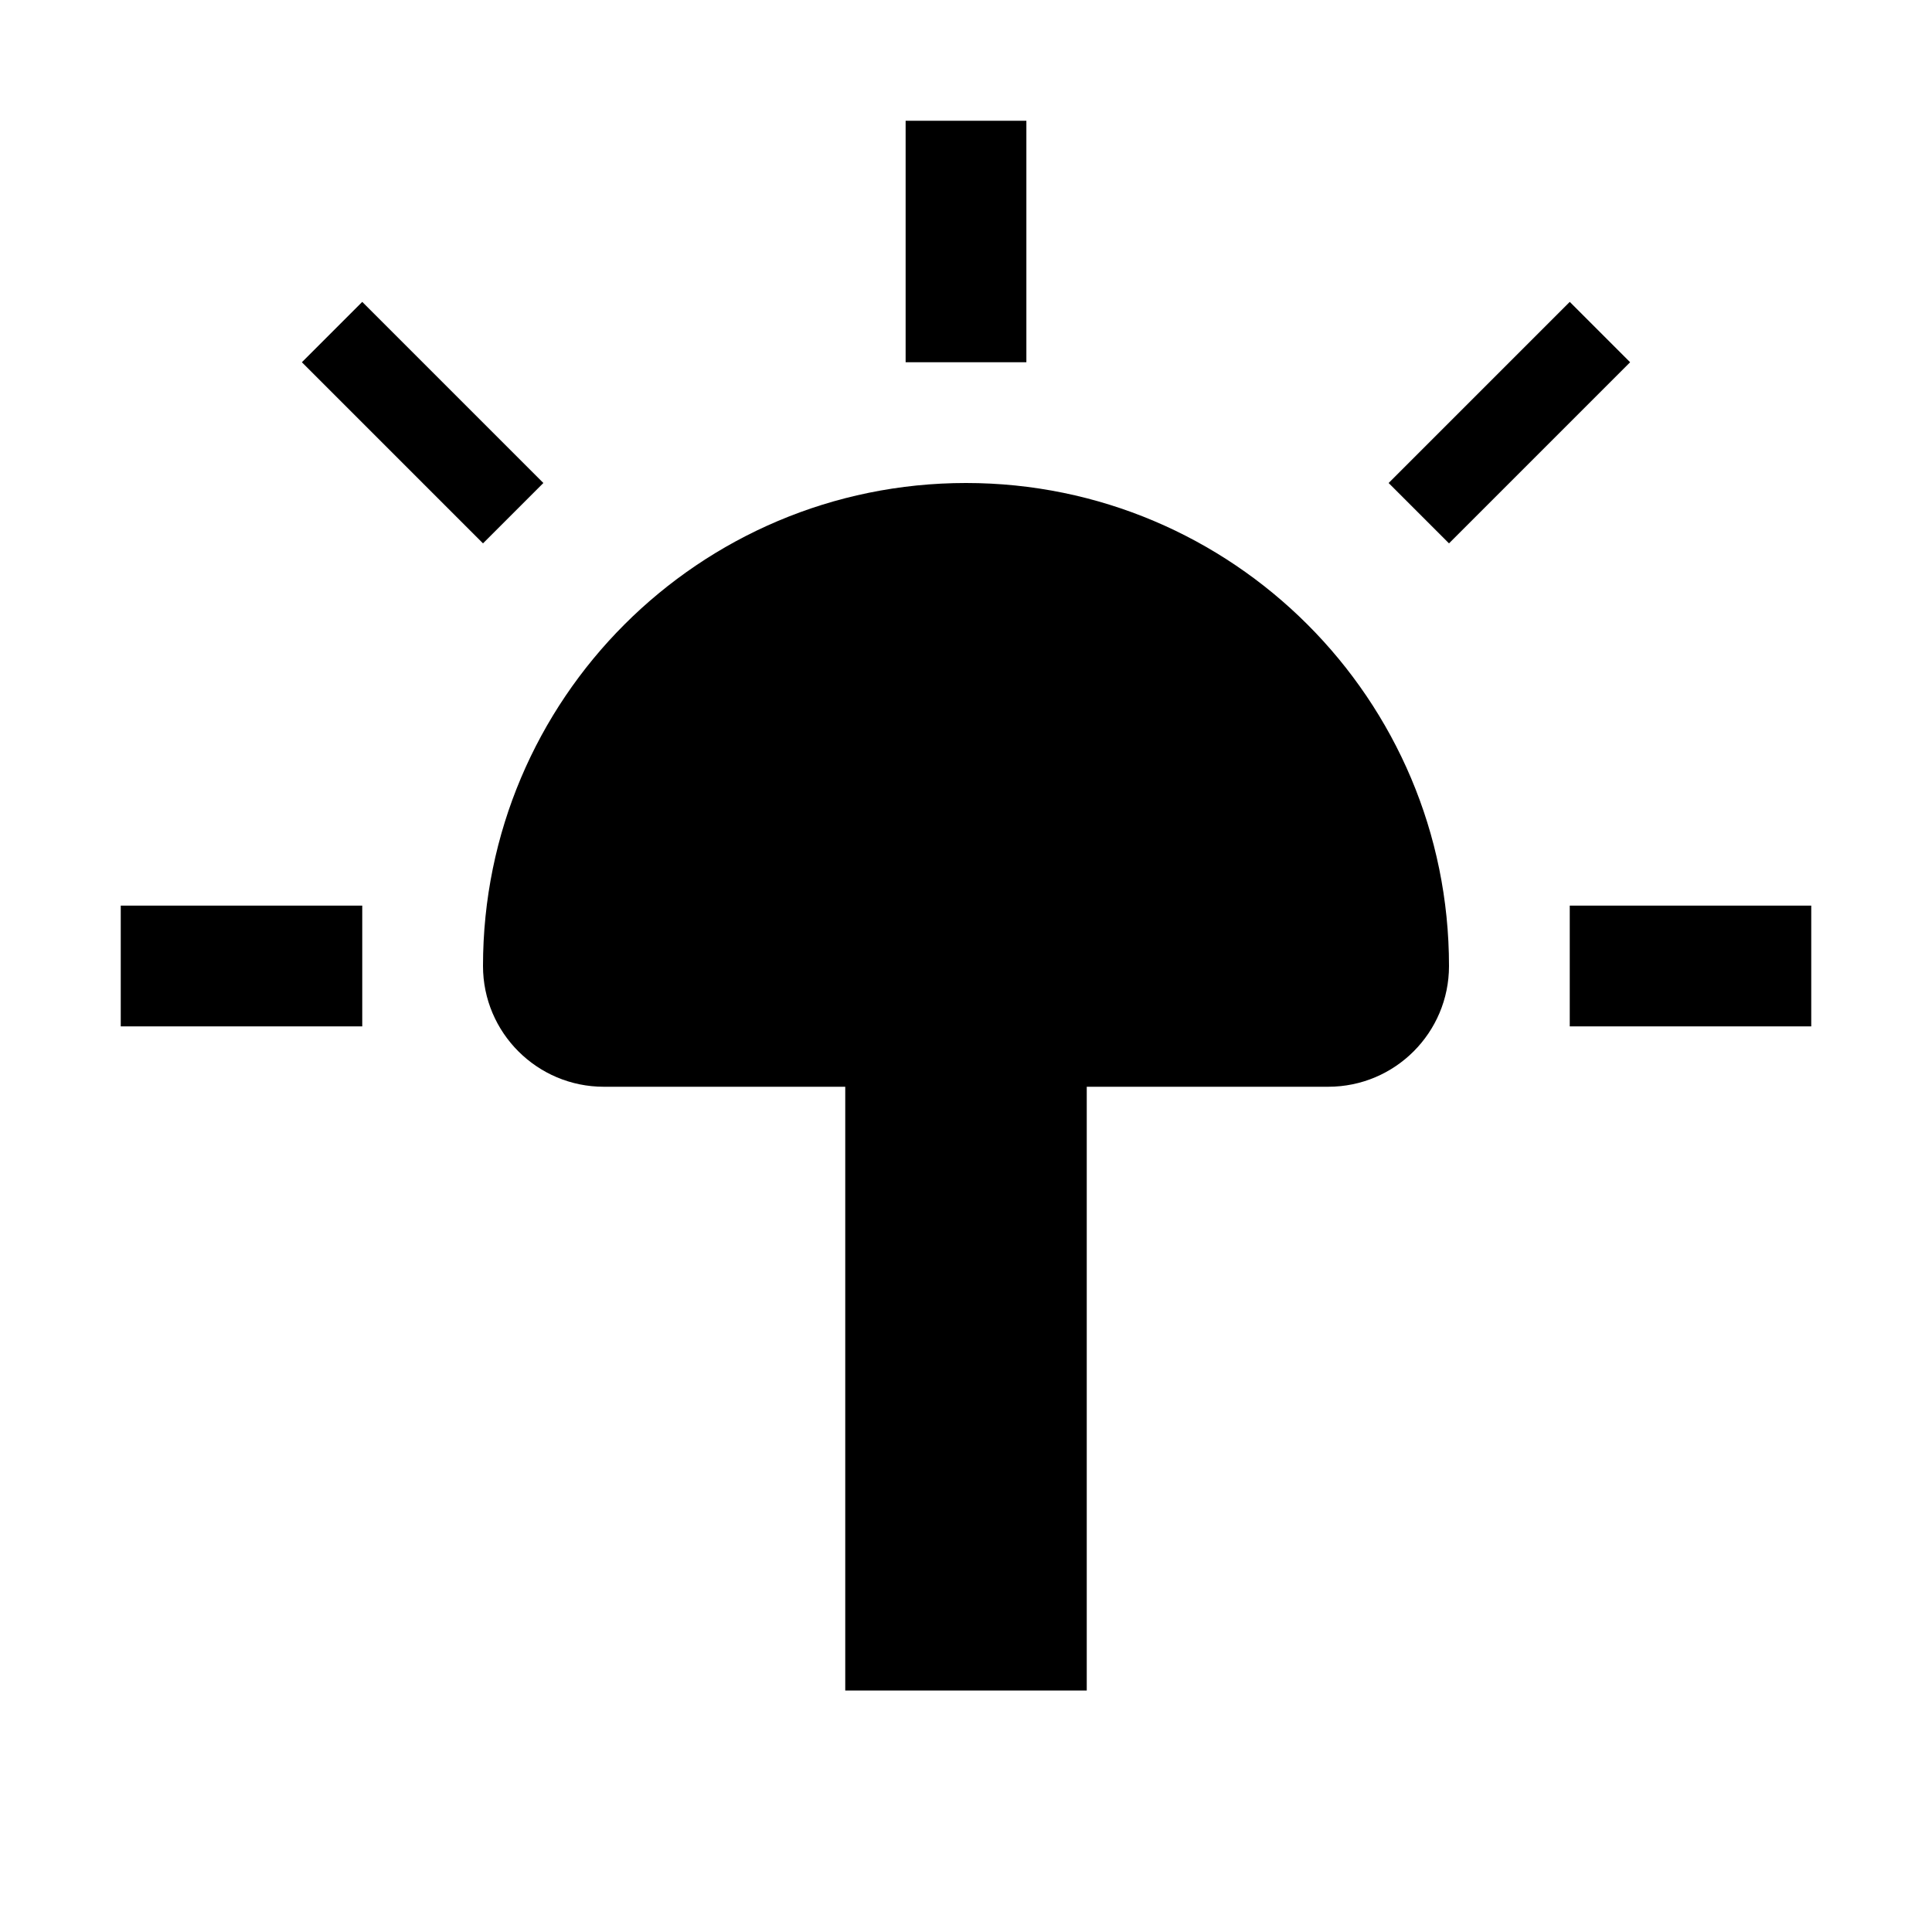
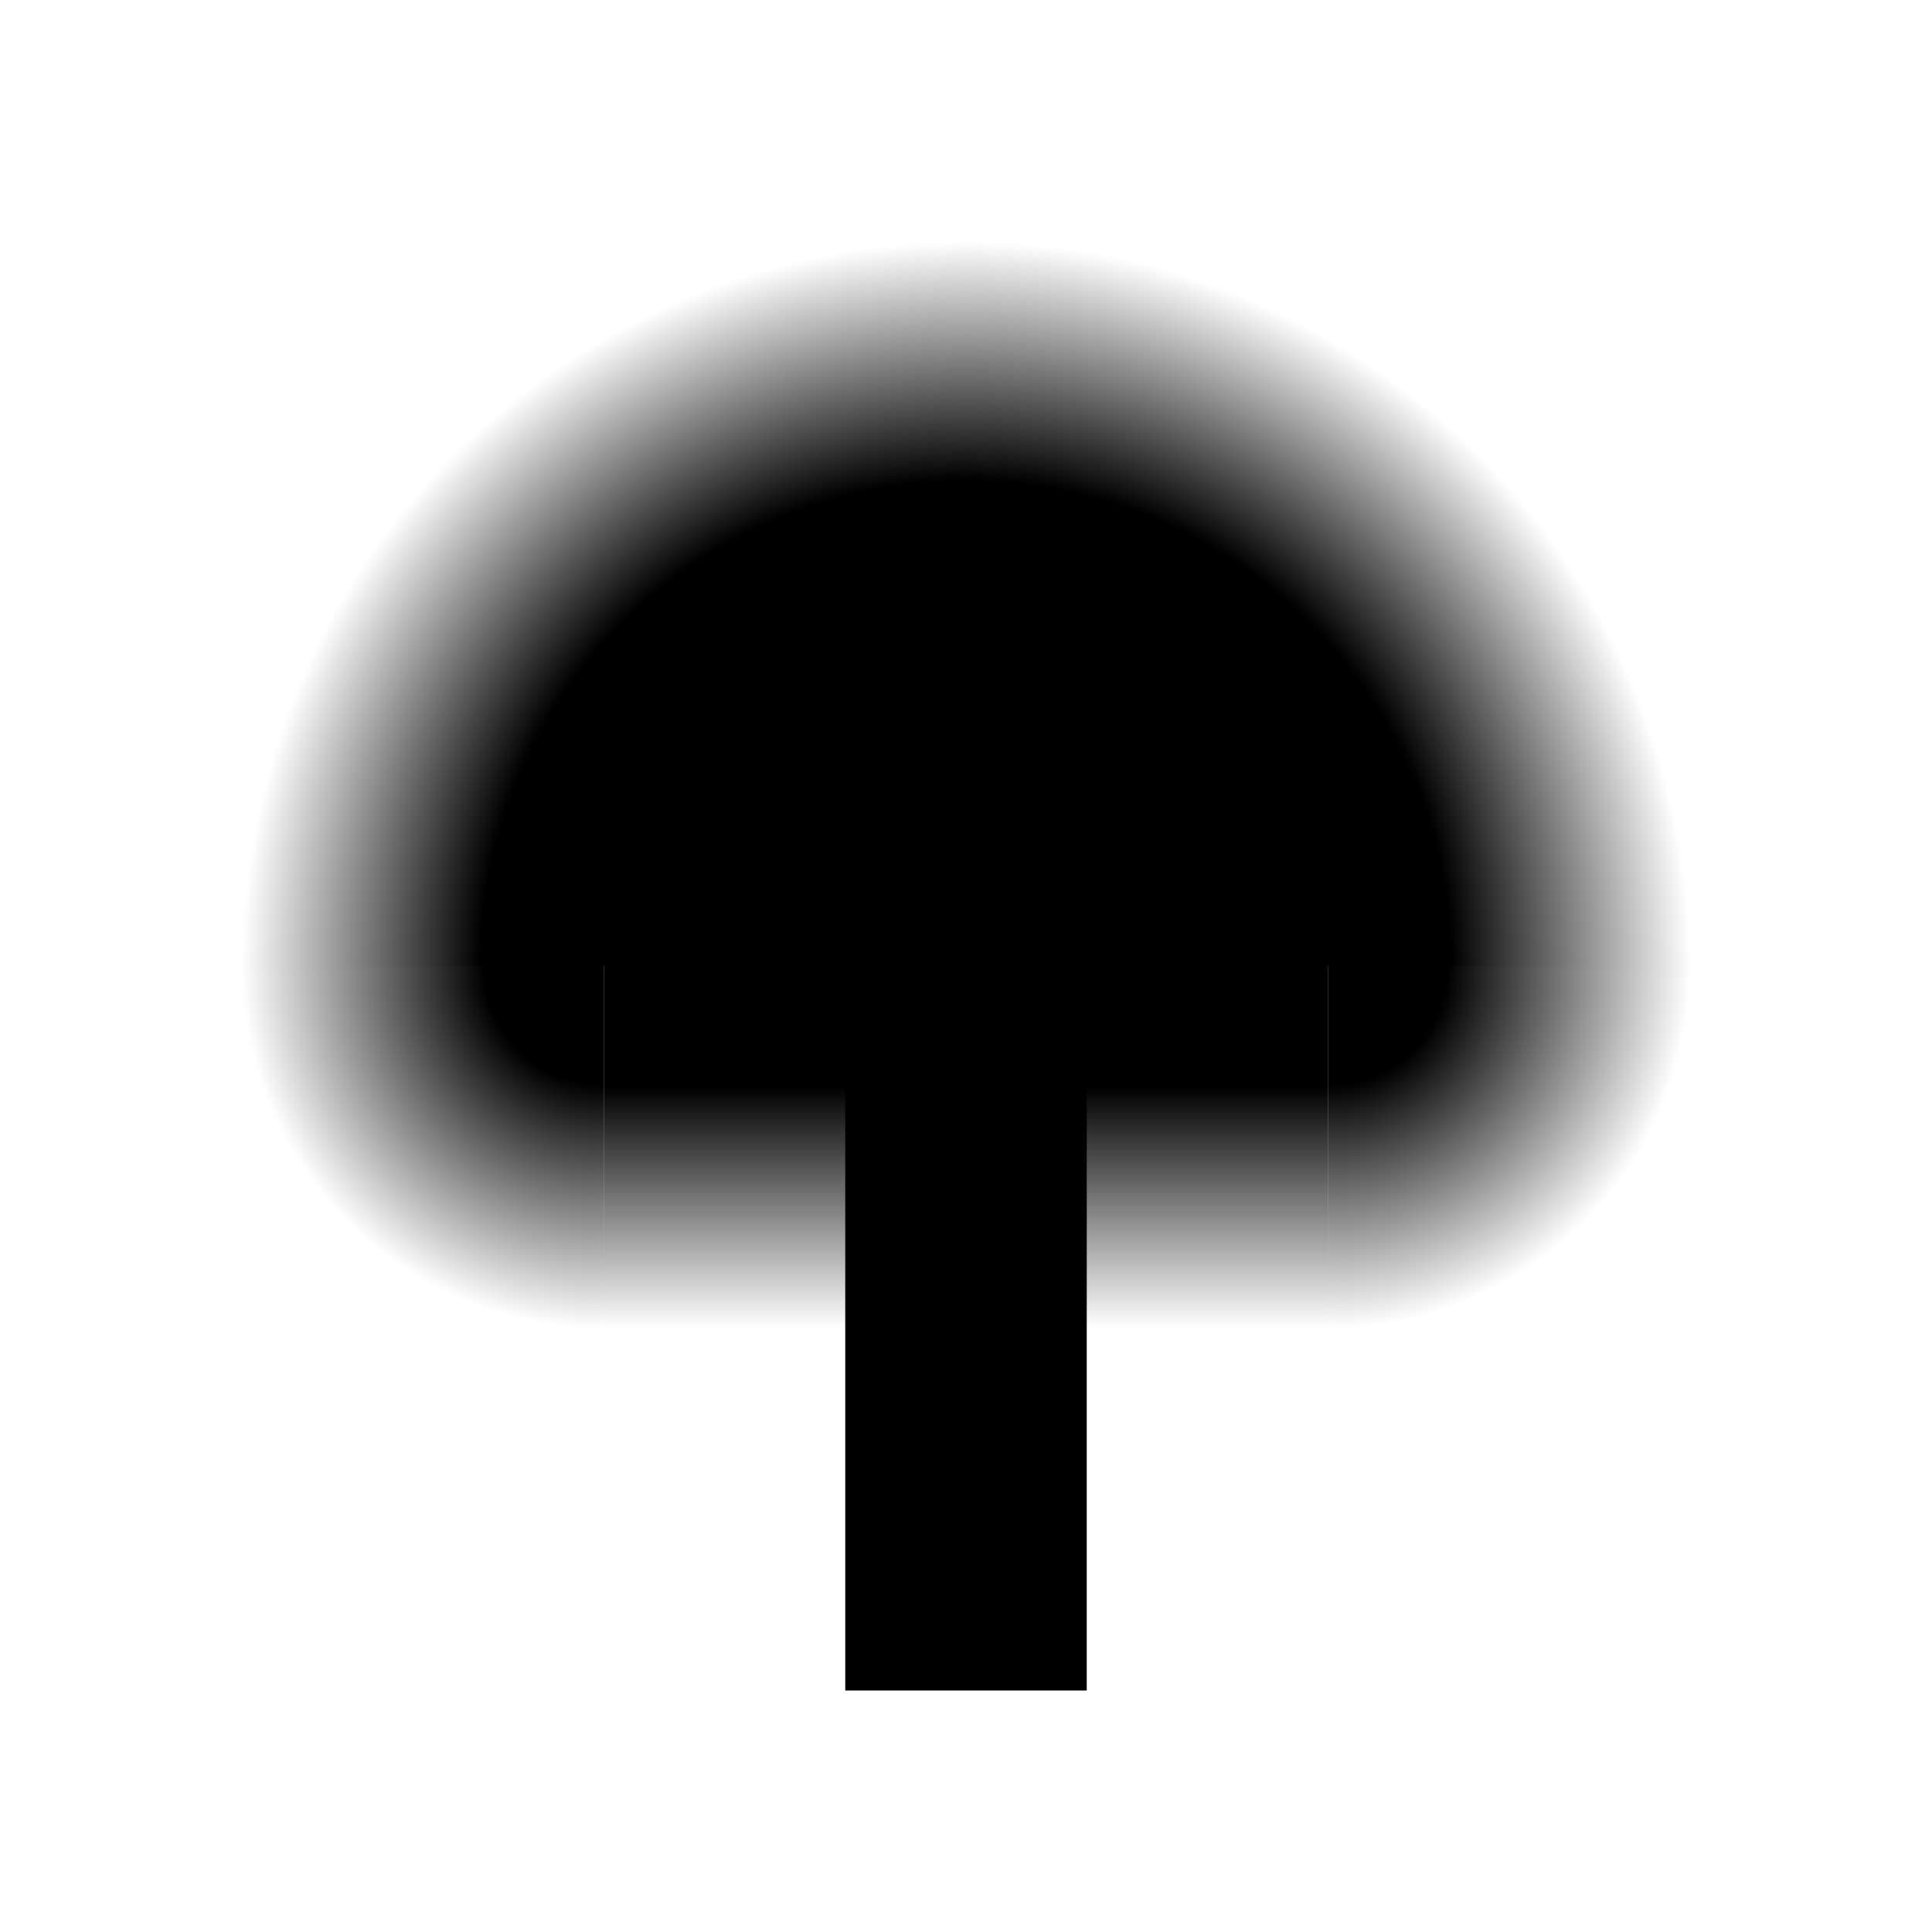
- <svg xmlns="http://www.w3.org/2000/svg" width="32" height="32">
-   <path d="M16 8a8 8 0 0 0-8 8c0 1.105.898 2 2 2h4v10h4V18h4a2 2 0 0 0 2-2c0-4.418-3.586-8-8-8ZM2 15h4v2H2ZM15 2h2v4h-2Zm11 13h4v2h-4Zm-3-7 1 1 3-3-1-1-3 3M9 8 8 9 5 6l1-1 3 3" style="stroke:none;fill-rule:nonzero;fill:#000;fill-opacity:1" />
+ <svg xmlns="http://www.w3.org/2000/svg" xmlns:xlink="http://www.w3.org/1999/xlink" width="32" height="32" version="1.1" id="svg4">
+   <defs id="defs8">
+     <linearGradient id="linearGradient1085">
+       <stop style="stop-color:#000000;stop-opacity:1;" offset="0.333" id="stop1081" />
+       <stop style="stop-color:#000000;stop-opacity:0;" offset="1" id="stop1083" />
+     </linearGradient>
+     <linearGradient id="linearGradient1052">
+       <stop style="stop-color:#000000;stop-opacity:1;" offset="0.33" id="stop1048" />
+       <stop style="stop-color:#000000;stop-opacity:0;" offset="1" id="stop1050" />
+     </linearGradient>
+     <linearGradient id="linearGradient987">
+       <stop style="stop-color:#000000;stop-opacity:1;" offset="0.67" id="stop983" />
+       <stop style="stop-color:#000000;stop-opacity:0;" offset="1" id="stop985" />
+     </linearGradient>
+     <radialGradient xlink:href="#linearGradient987" id="radialGradient989" cx="16" cy="16" fx="16" fy="16" r="12" gradientUnits="userSpaceOnUse" />
+     <radialGradient xlink:href="#linearGradient1052" id="radialGradient1054" cx="10" cy="16" fx="10" fy="16" r="6" gradientUnits="userSpaceOnUse" />
+     <radialGradient xlink:href="#linearGradient1052" id="radialGradient1077" gradientUnits="userSpaceOnUse" cx="10" cy="16" fx="10" fy="16" r="6" gradientTransform="matrix(-1,0,0,1,32,0)" />
+     <linearGradient xlink:href="#linearGradient1085" id="linearGradient1087" x1="16" y1="16" x2="16" y2="22" gradientUnits="userSpaceOnUse" />
+   </defs>
+   <path id="path404" style="fill:url(#radialGradient989);stroke-width:0.1;stop-color:#000000;fill-opacity:1" d="M 16 4 A 12 12 0 0 0 4 16 L 28 16 A 12 12 0 0 0 16 4 z " />
+   <path id="path1046" style="fill:url(#radialGradient1054);stroke-width:0.1;stop-color:#000000;fill-opacity:1" d="M 4 16 A 6 6 0 0 0 10 22 L 10 16 L 4 16 z " />
+   <path id="path1075" style="fill:url(#radialGradient1077);fill-opacity:1;stroke-width:0.1;stop-color:#000000" d="m 28,16 a 6,6 0 0 1 -6,6 v -6 z" />
+   <rect style="fill:url(#linearGradient1087);stroke-width:0.122;stop-color:#000000;fill-opacity:1" id="rect1079" width="12" height="6" x="10" y="16" />
+   <rect style="fill:#000000;stroke-width:0.11;stop-color:#000000" id="rect1089" width="4" height="12" x="14" y="16" />
</svg>
